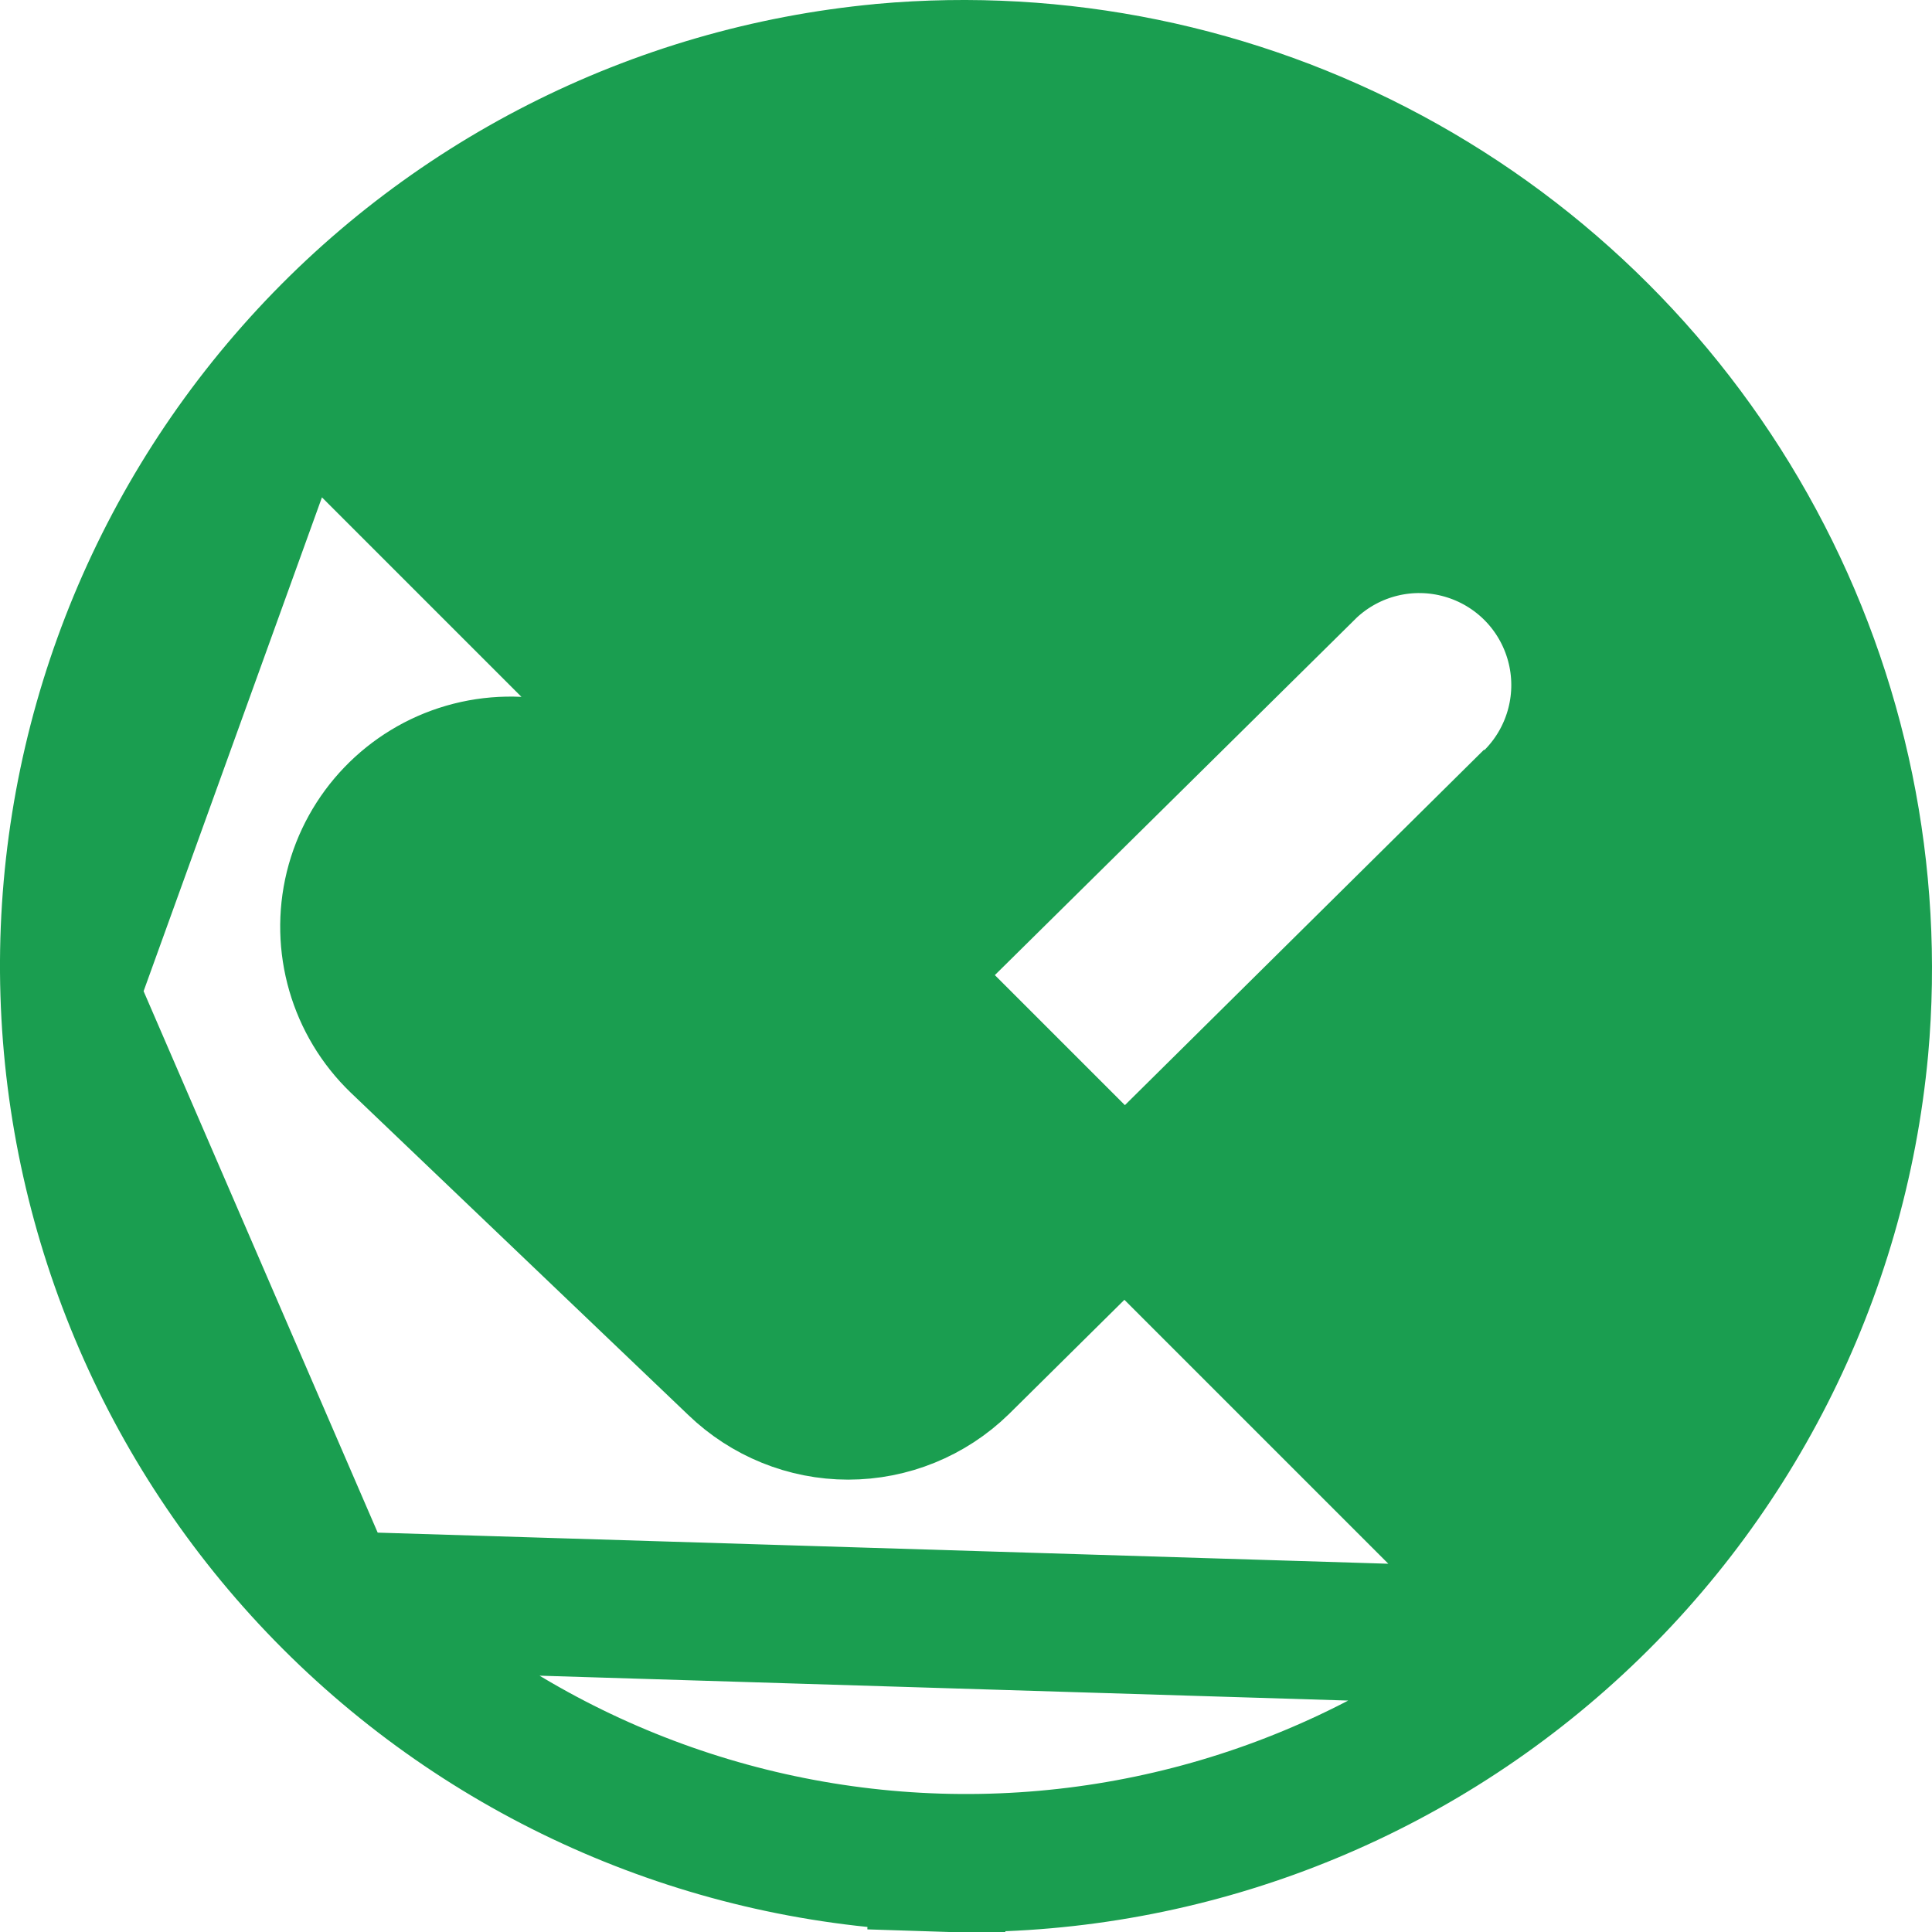
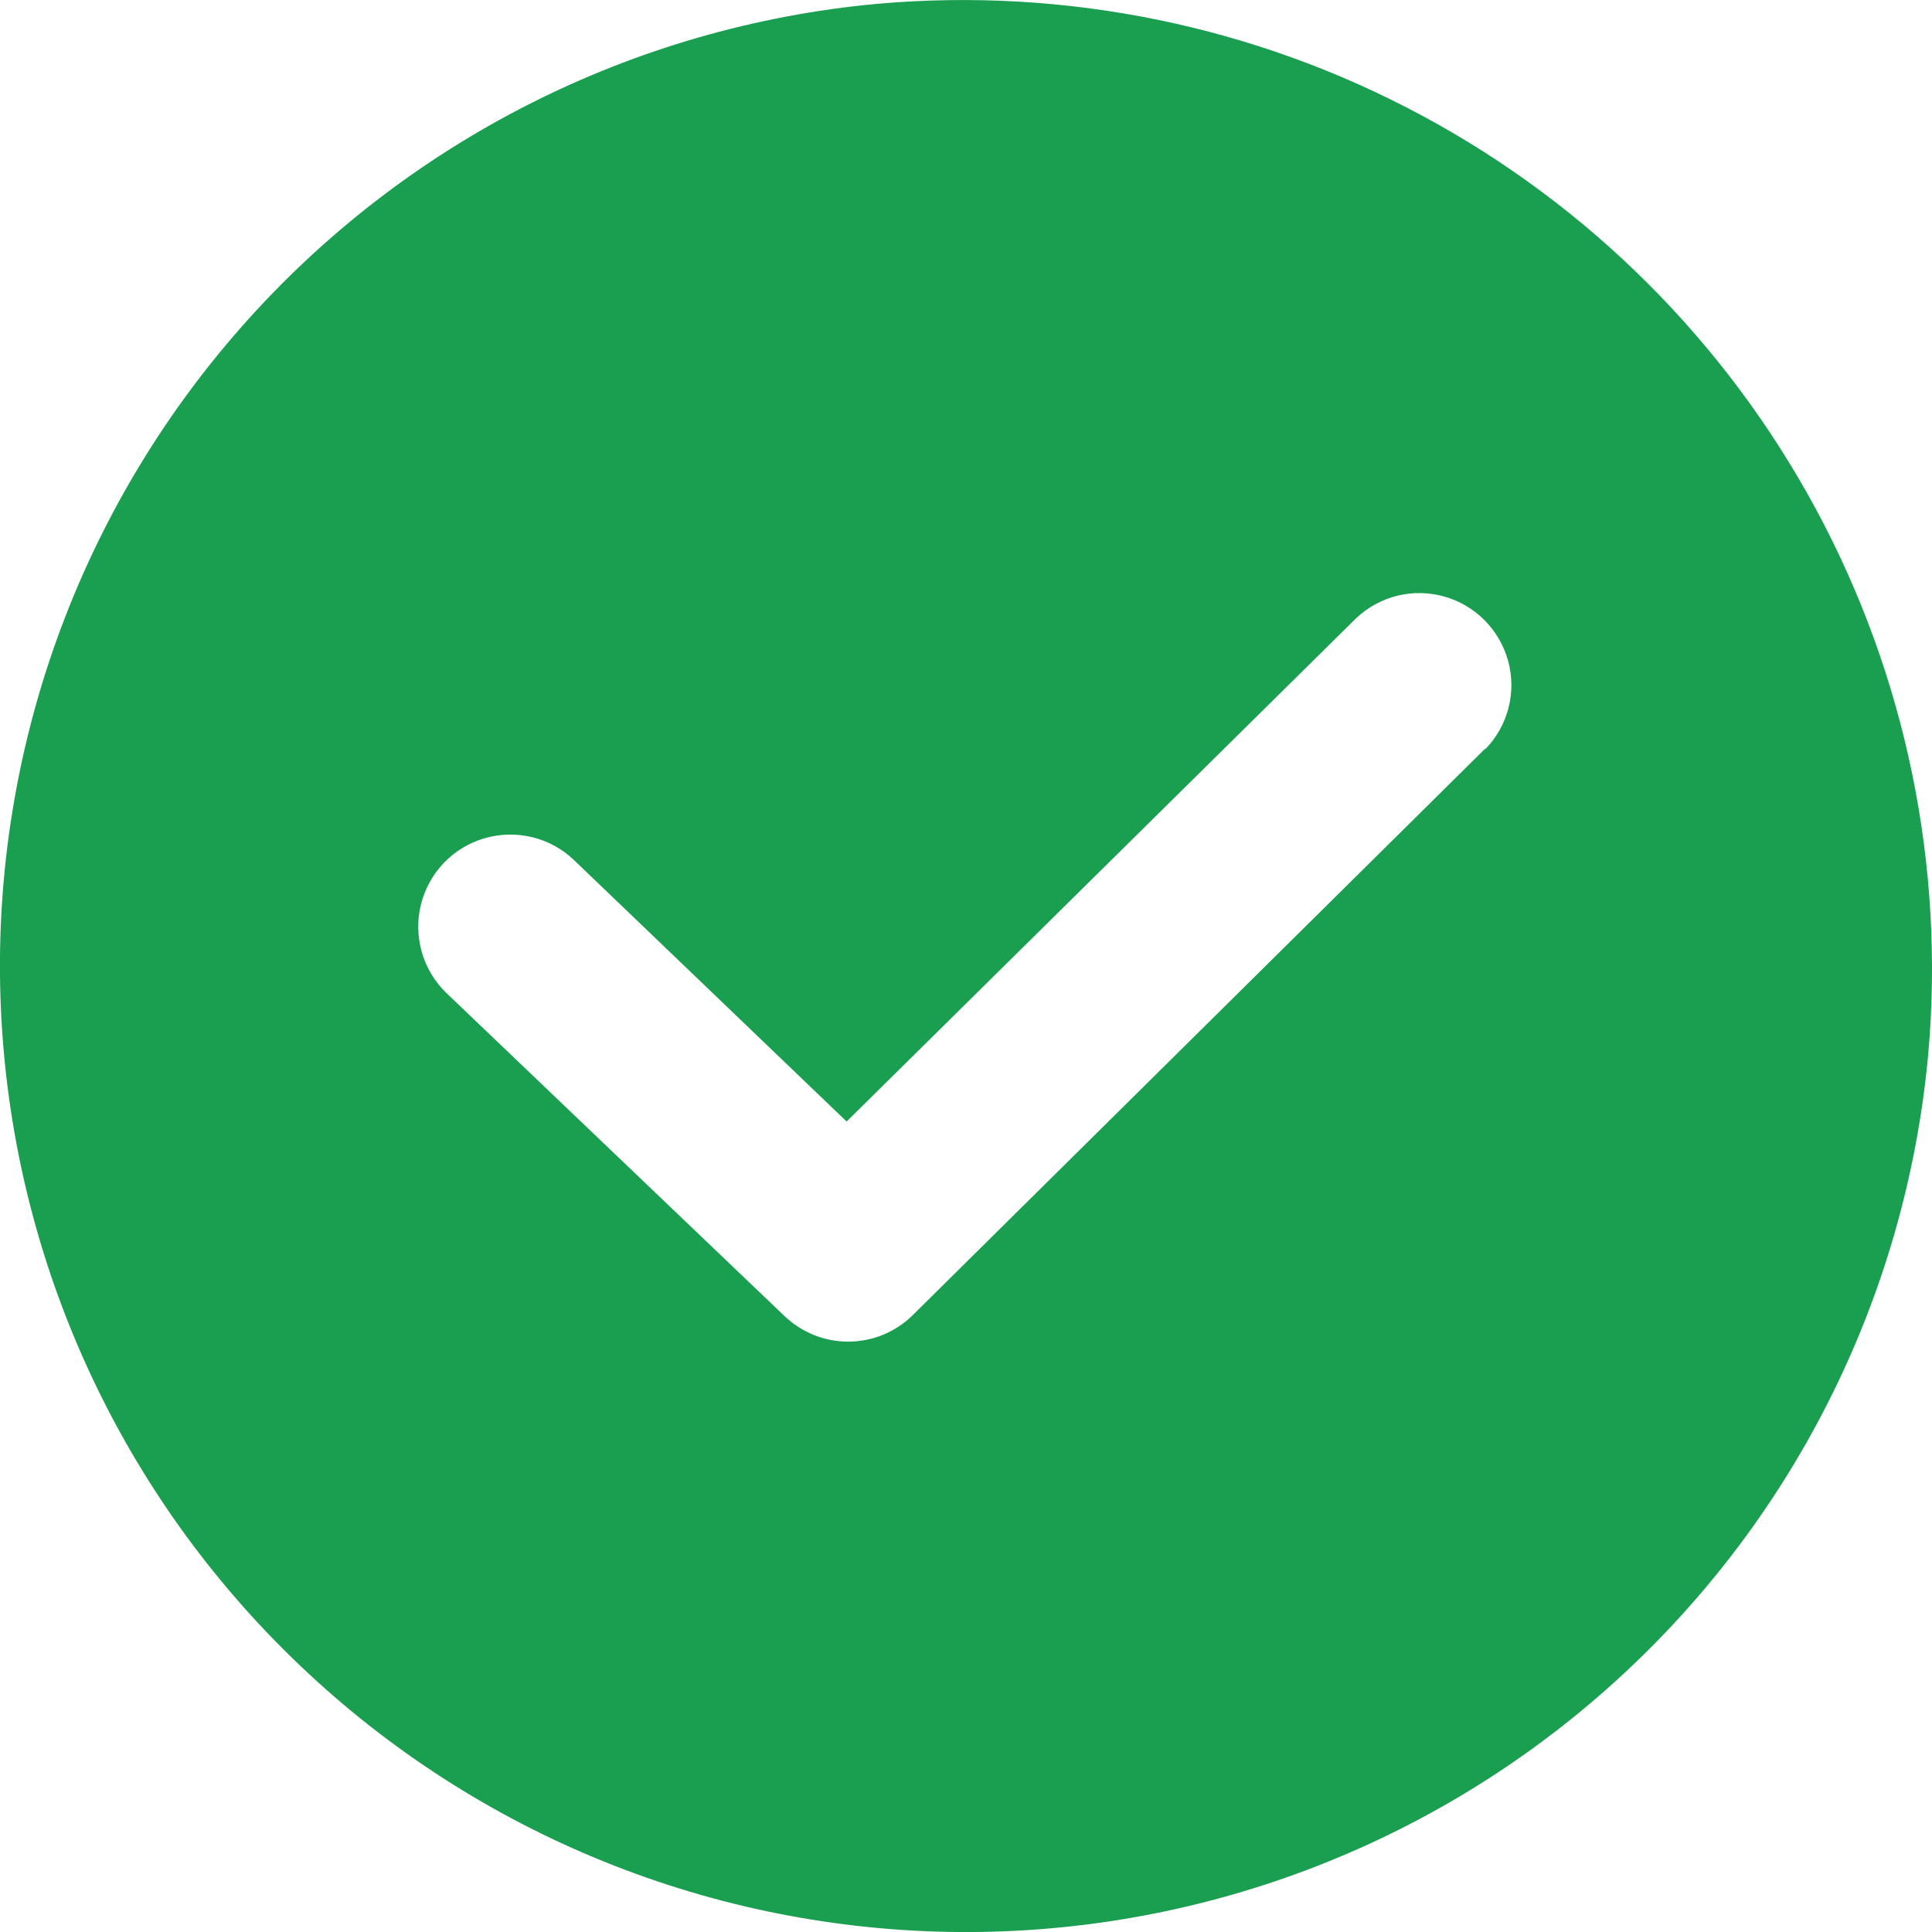
<svg xmlns="http://www.w3.org/2000/svg" width="14" height="14" viewBox="0 0 14 14" fill="none">
-   <path d="M2.13 2.694L2.13 2.694C1.034 3.934 0.452 5.545 0.503 7.199L2.13 2.694ZM2.13 2.694C3.223 1.456 4.747 0.681 6.392 0.527L6.399 0.526C7.67 0.412 8.947 0.674 10.07 1.279L10.07 1.279C11.194 1.884 12.116 2.806 12.721 3.93L12.721 3.93C13.326 5.053 13.588 6.329 13.474 7.6C13.321 9.248 12.546 10.775 11.306 11.87L11.306 11.87M2.13 2.694L11.306 11.87M11.306 11.87C10.066 12.966 8.455 13.548 6.801 13.497M11.306 11.87L2.404 11.596M6.801 13.497C5.147 13.446 3.574 12.766 2.404 11.596M6.801 13.497L6.785 13.997L6.801 13.497ZM2.404 11.596C1.234 10.426 0.554 8.853 0.503 7.199L2.404 11.596ZM6.96 9.891L6.96 9.891L6.963 9.888L10.958 5.934L10.97 5.934L11.125 5.774C11.409 5.479 11.518 5.056 11.411 4.66C11.304 4.264 10.998 3.954 10.603 3.842L10.603 3.842C10.209 3.73 9.785 3.833 9.486 4.114L9.486 4.114L9.477 4.123L6.129 7.43L4.507 5.873C4.507 5.873 4.507 5.873 4.507 5.873C4.206 5.584 3.774 5.478 3.373 5.594C2.973 5.71 2.664 6.031 2.564 6.436L2.564 6.436C2.465 6.841 2.588 7.269 2.889 7.558L2.89 7.559L5.334 9.893C5.552 10.103 5.843 10.222 6.146 10.222C6.45 10.222 6.742 10.103 6.96 9.891Z" fill="#1A9E50" stroke="#1A9E50" />
+   <path d="M6.354 0.028C4.58 0.192 2.935 1.027 1.755 2.363C0.575 3.698 -0.052 5.434 0.003 7.215C0.058 8.996 0.79 10.689 2.051 11.949C3.311 13.21 5.004 13.942 6.785 13.997C8.567 14.052 10.302 13.425 11.637 12.245C12.973 11.065 13.808 9.42 13.972 7.646C14.095 6.277 13.812 4.902 13.161 3.693C12.509 2.483 11.517 1.49 10.307 0.839C9.098 0.188 7.723 -0.094 6.354 0.028L6.354 0.028ZM10.76 5.427L6.611 9.533C6.487 9.654 6.32 9.722 6.146 9.722C5.972 9.722 5.806 9.654 5.681 9.533L3.236 7.197C3.064 7.032 2.993 6.787 3.05 6.556C3.107 6.324 3.283 6.14 3.512 6.074C3.742 6.008 3.989 6.068 4.161 6.234L6.135 8.127L9.828 4.479C9.999 4.318 10.241 4.259 10.467 4.323C10.692 4.387 10.867 4.564 10.929 4.791C10.99 5.017 10.928 5.258 10.765 5.427L10.76 5.427Z" fill="#1A9E50" />
</svg>
